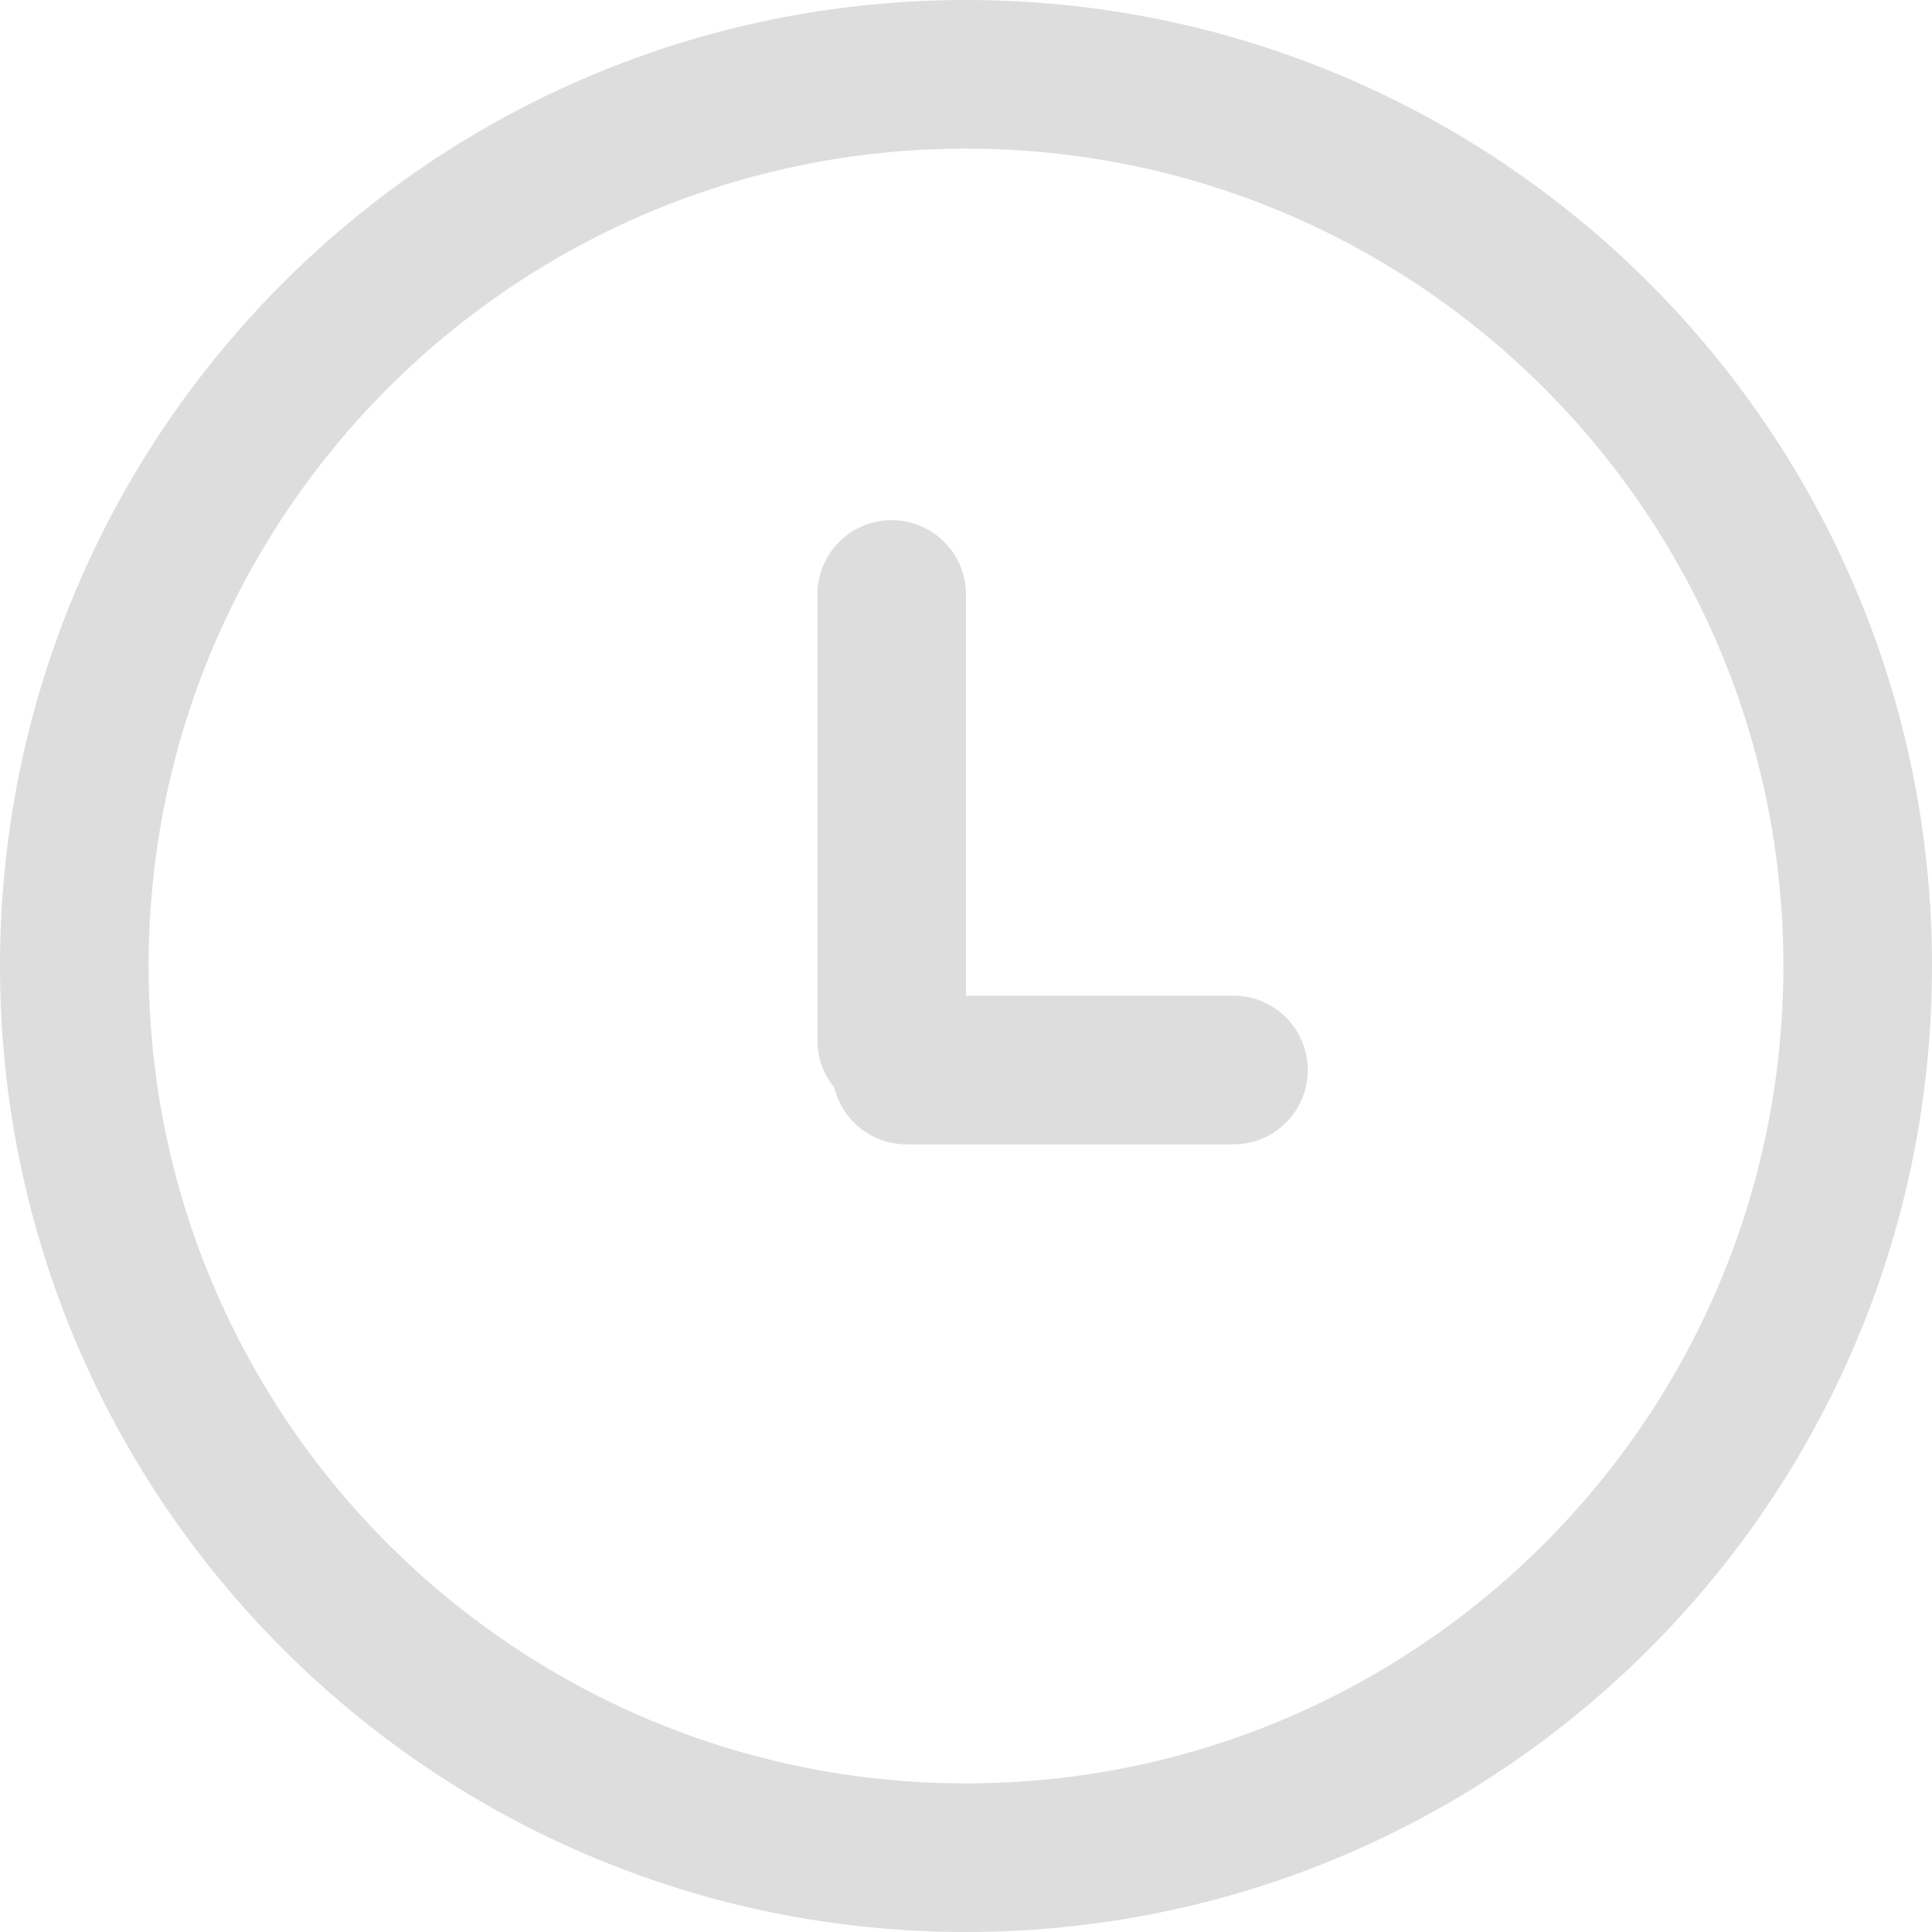
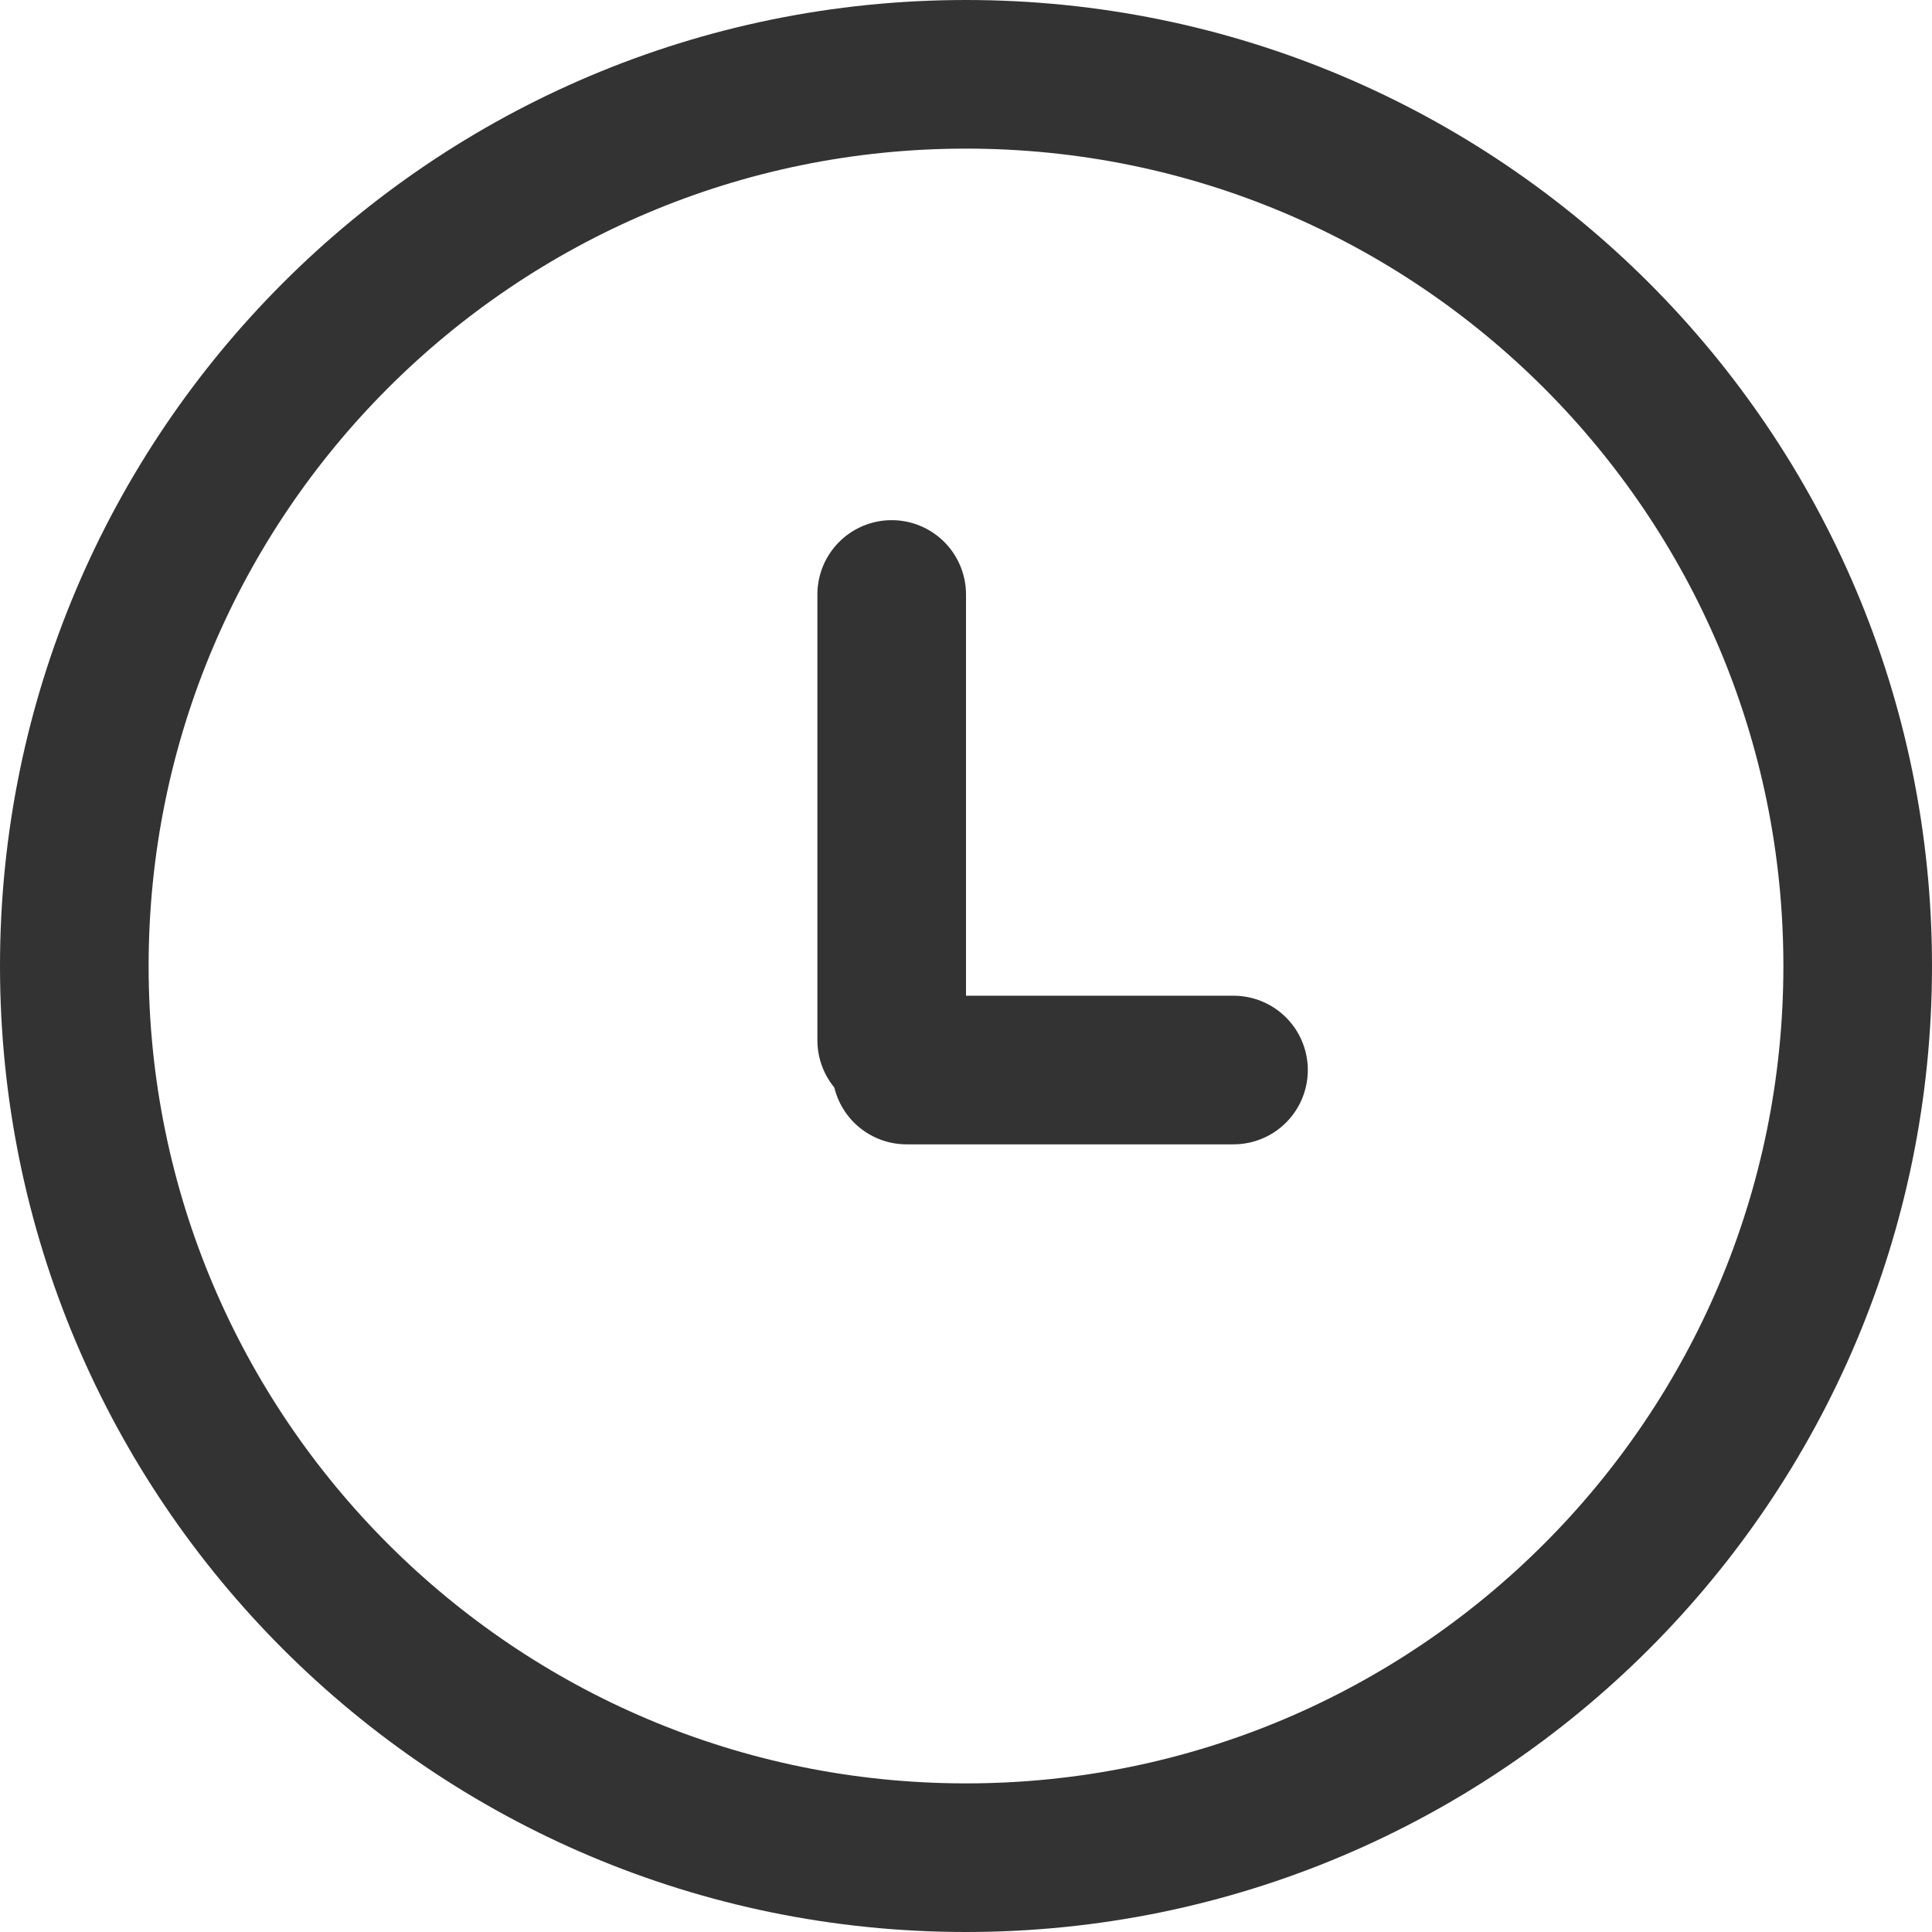
<svg xmlns="http://www.w3.org/2000/svg" fill="none" height="15" viewBox="0 0 26 26" width="15">
-   <path d="M13 25C19.627 25 25 19.627 25 13C25 6.373 19.627 1 13 1C6.373 1 1 6.373 1 13C1 19.627 6.373 25 13 25Z" stroke="#ddd" stroke-linecap="round" stroke-miterlimit="10" stroke-width="2" />
-   <path d="M16.6 14.4H12.2" stroke="#ddd" stroke-linecap="round" stroke-miterlimit="10" stroke-width="2" />
-   <path d="M12 8V14" stroke="#ddd" stroke-linecap="round" stroke-miterlimit="10" stroke-width="2" />
+   <path d="M13 25C19.627 25 25 19.627 25 13C25 6.373 19.627 1 13 1C6.373 1 1 6.373 1 13C1 19.627 6.373 25 13 25Z" stroke="#333" stroke-linecap="round" stroke-miterlimit="10" stroke-width="2" />
+   <path d="M16.6 14.4H12.2" stroke="#333" stroke-linecap="round" stroke-miterlimit="10" stroke-width="2" />
+   <path d="M12 8V14" stroke="#333" stroke-linecap="round" stroke-miterlimit="10" stroke-width="2" />
</svg>
